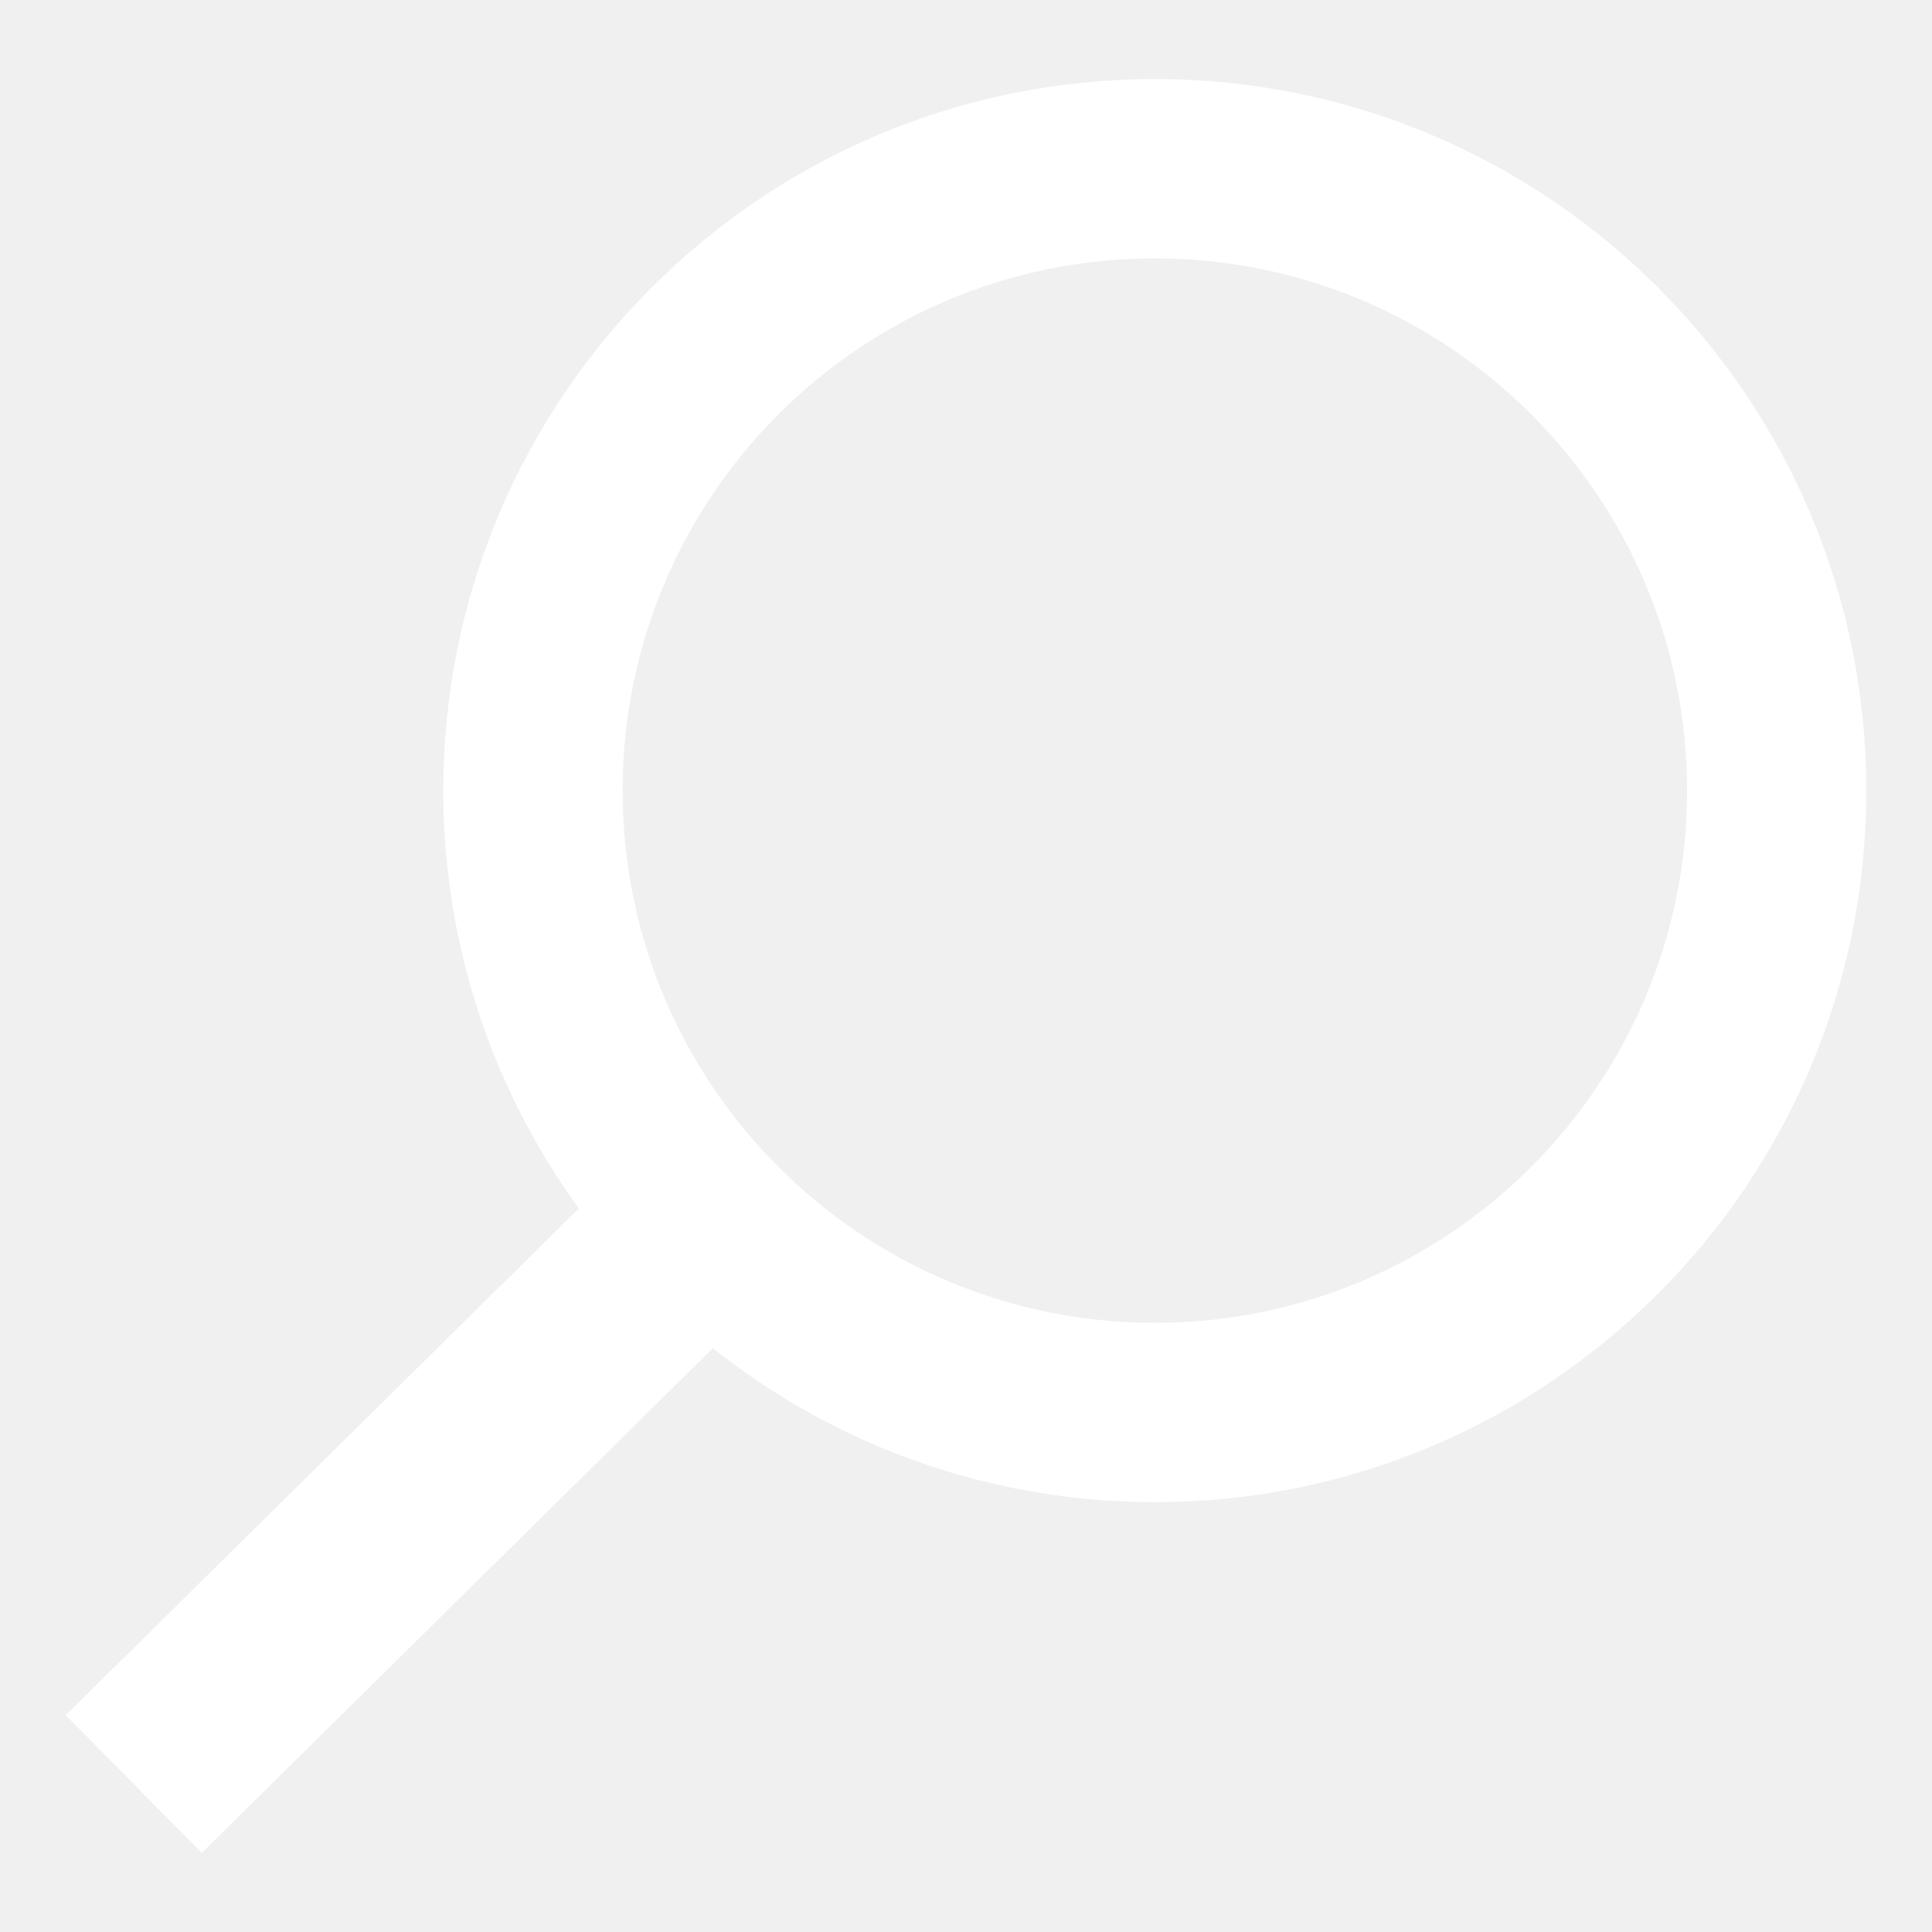
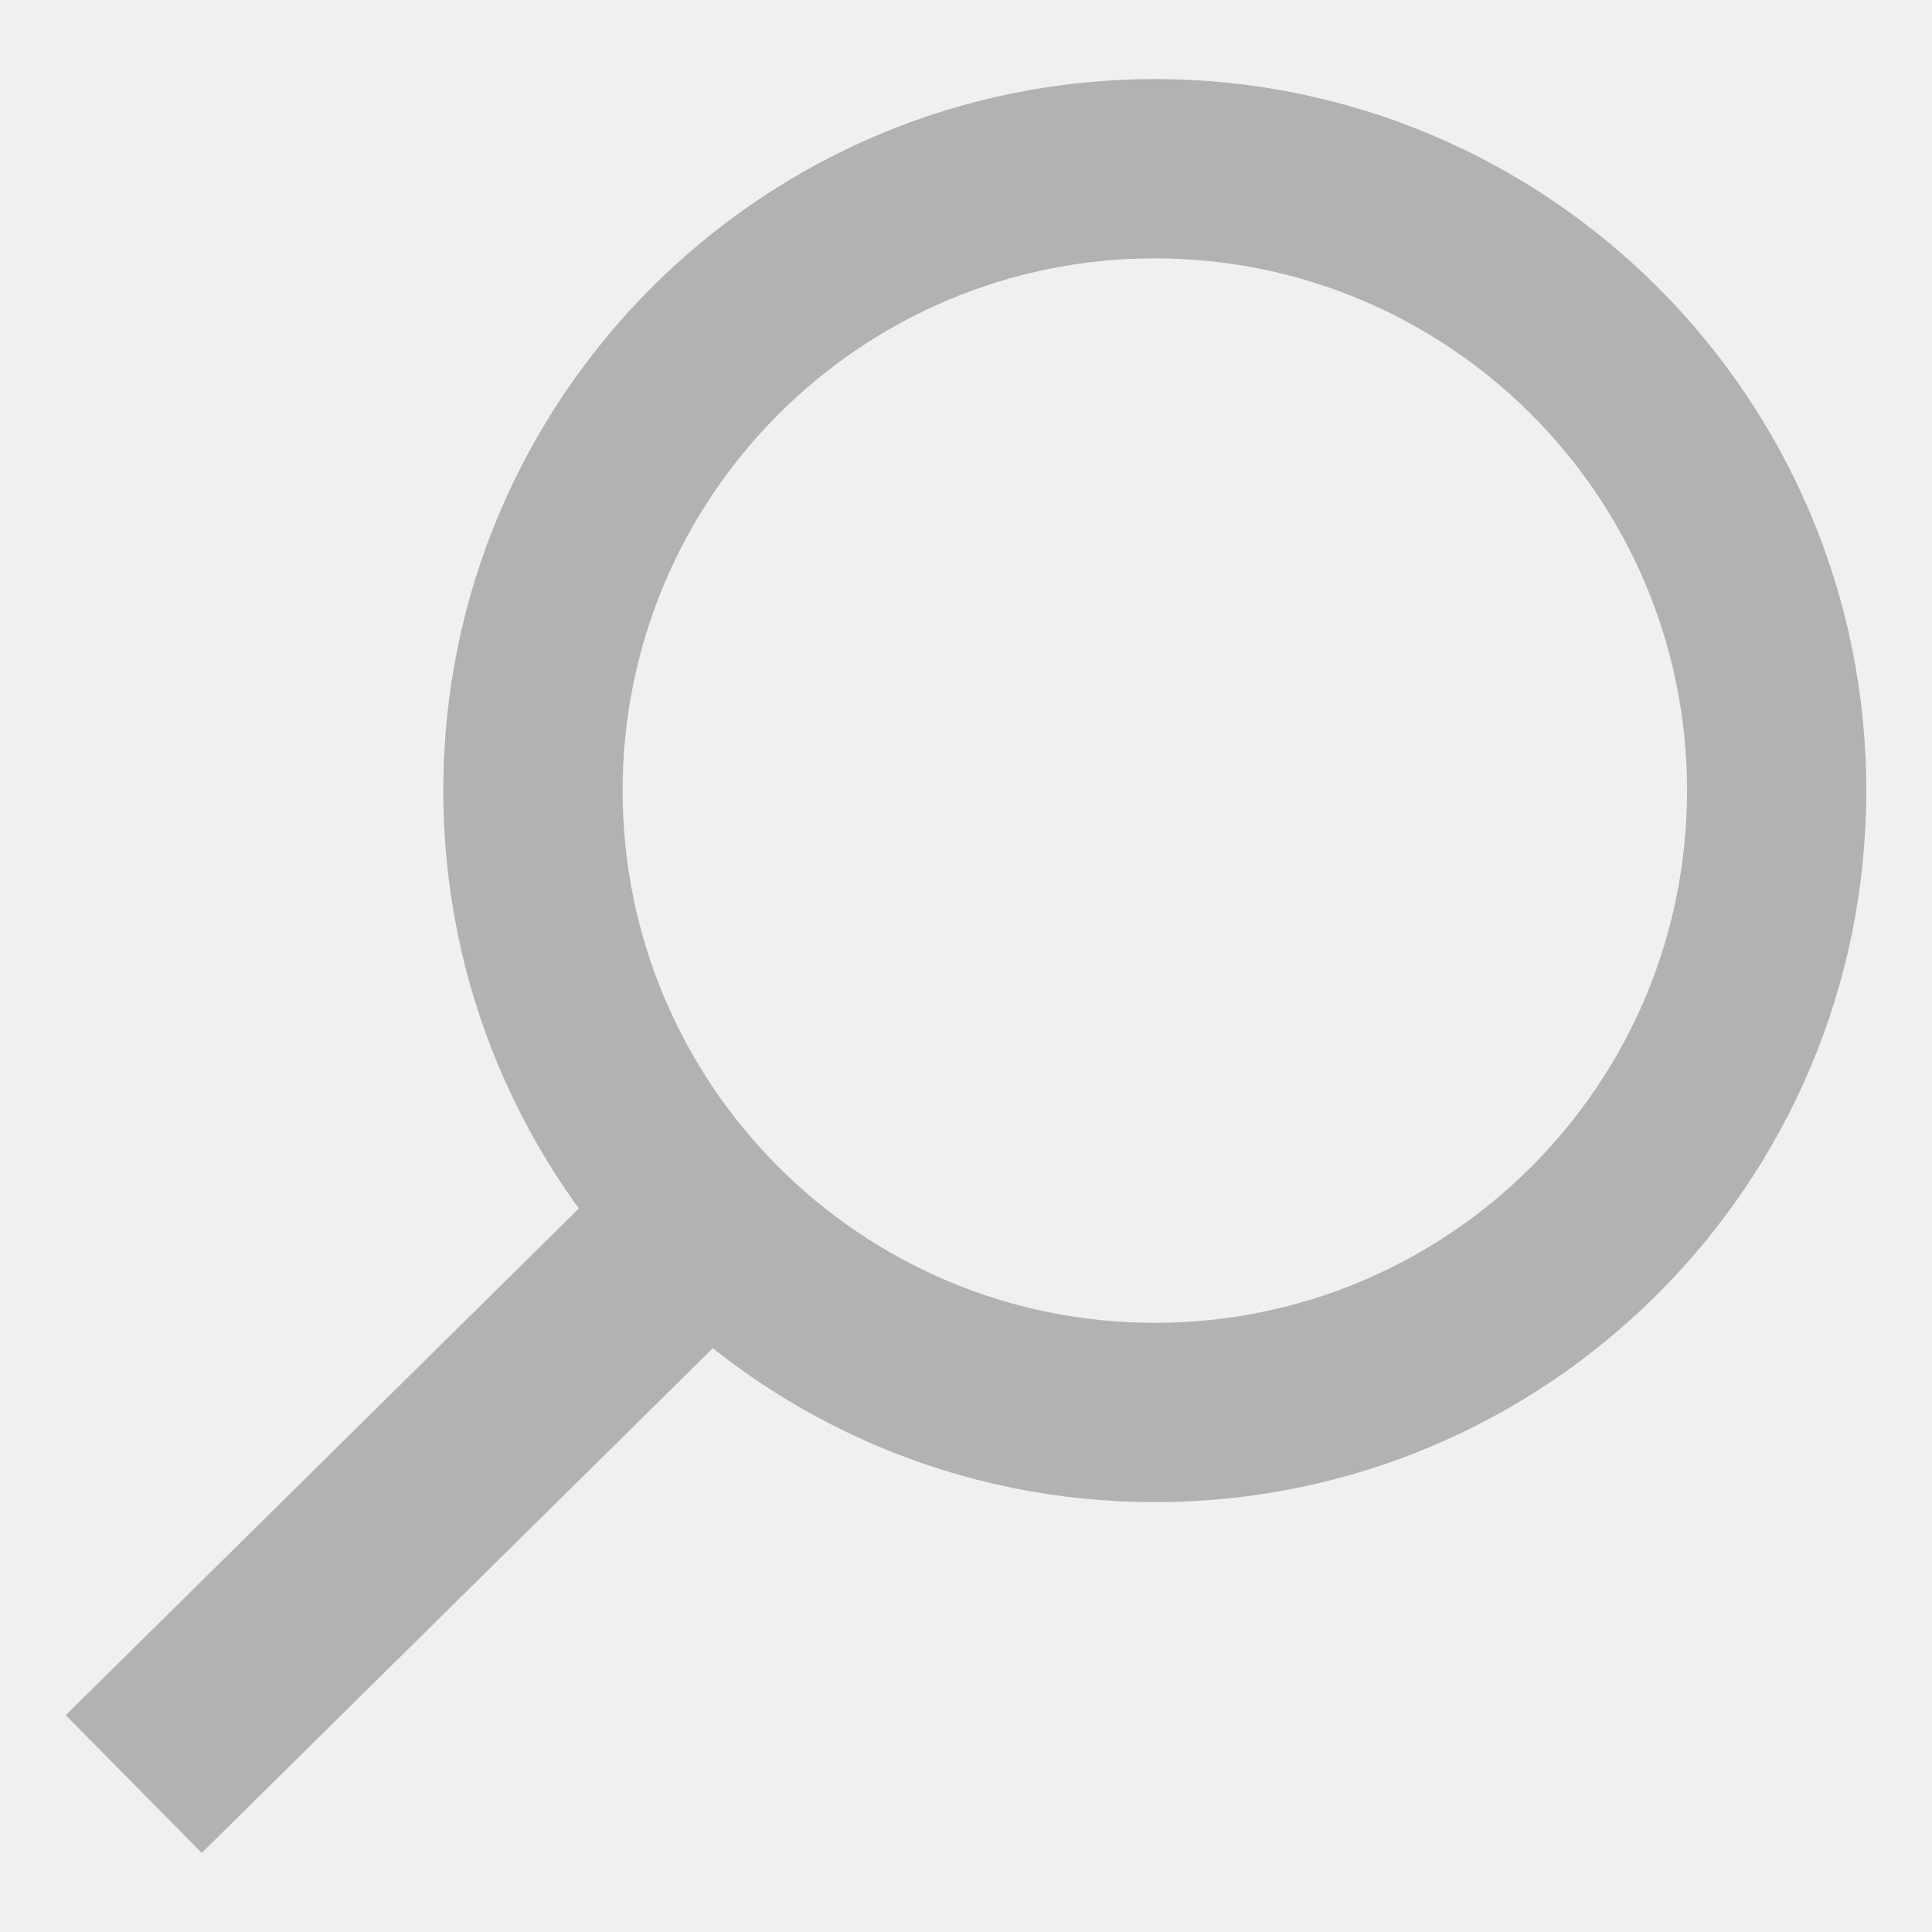
<svg xmlns="http://www.w3.org/2000/svg" version="1.1" width="240.455" height="240.455">
-   <g id="dp_group001" transform="matrix(1,0,0,1,-1610.61,-61.6387)">
-     <path id="dp_path002" fill="none" fill-rule="evenodd" stroke="none" stroke-width="1.333" d="M 1850.4,62.305 L 1611.28,62.305 L 1611.28,301.425 L 1850.4,301.425 Z " />
-     <g id="dp_group003">
-       <path id="dp_path004" fill="white" fill-rule="evenodd" stroke="none" stroke-width="1.333" d="M 1665.78,160.037 C 1665.78,111.129 1705.43,71.481 1754.34,71.481 C 1803.25,71.481 1842.89,111.129 1842.89,160.037 C 1842.89,208.945 1803.25,248.593 1754.34,248.593 C 1705.43,248.593 1665.78,208.945 1665.78,160.037 Z M 1688.1,160.037 C 1688.1,123.453 1717.75,93.797 1754.34,93.797 C 1790.92,93.797 1820.58,123.453 1820.58,160.037 C 1820.58,196.621 1790.92,226.277 1754.34,226.277 C 1717.75,226.277 1688.1,196.621 1688.1,160.037 Z " />
-       <path id="dp_path005" fill="white" fill-rule="evenodd" stroke="none" stroke-width="1.333" d="M 1693.58,201.252 L 1618.79,275.109 L 1635.72,292.249 L 1710.51,218.392 Z " />
+   <g id="selection" transform="matrix(1,0,0,1,-1610.61,-61.6387)">
+     <path id="dp_path001" fill="none" fill-rule="evenodd" stroke="none" stroke-width="1.333" d="M 1850.4,62.305 L 1611.28,62.305 L 1611.28,301.425 L 1850.4,301.425 Z " />
+     <g id="dp_group002">
+       <path id="dp_path003" fill="#b2b2b2" fill-rule="evenodd" stroke="none" stroke-width="1.333" d="M 1665.78,160.037 C 1665.78,111.129 1705.43,71.481 1754.34,71.481 C 1803.25,71.481 1842.89,111.129 1842.89,160.037 C 1842.89,208.945 1803.25,248.593 1754.34,248.593 C 1705.43,248.593 1665.78,208.945 1665.78,160.037 Z M 1688.1,160.037 C 1688.1,123.453 1717.75,93.797 1754.34,93.797 C 1790.92,93.797 1820.58,123.453 1820.58,160.037 C 1820.58,196.621 1790.92,226.277 1754.34,226.277 C 1717.75,226.277 1688.1,196.621 1688.1,160.037 Z " />
+       <path id="dp_path004" fill="#b2b2b2" fill-rule="evenodd" stroke="none" stroke-width="1.333" d="M 1693.58,201.252 L 1618.79,275.109 L 1635.72,292.249 L 1710.51,218.392 Z " />
    </g>
  </g>
</svg>
